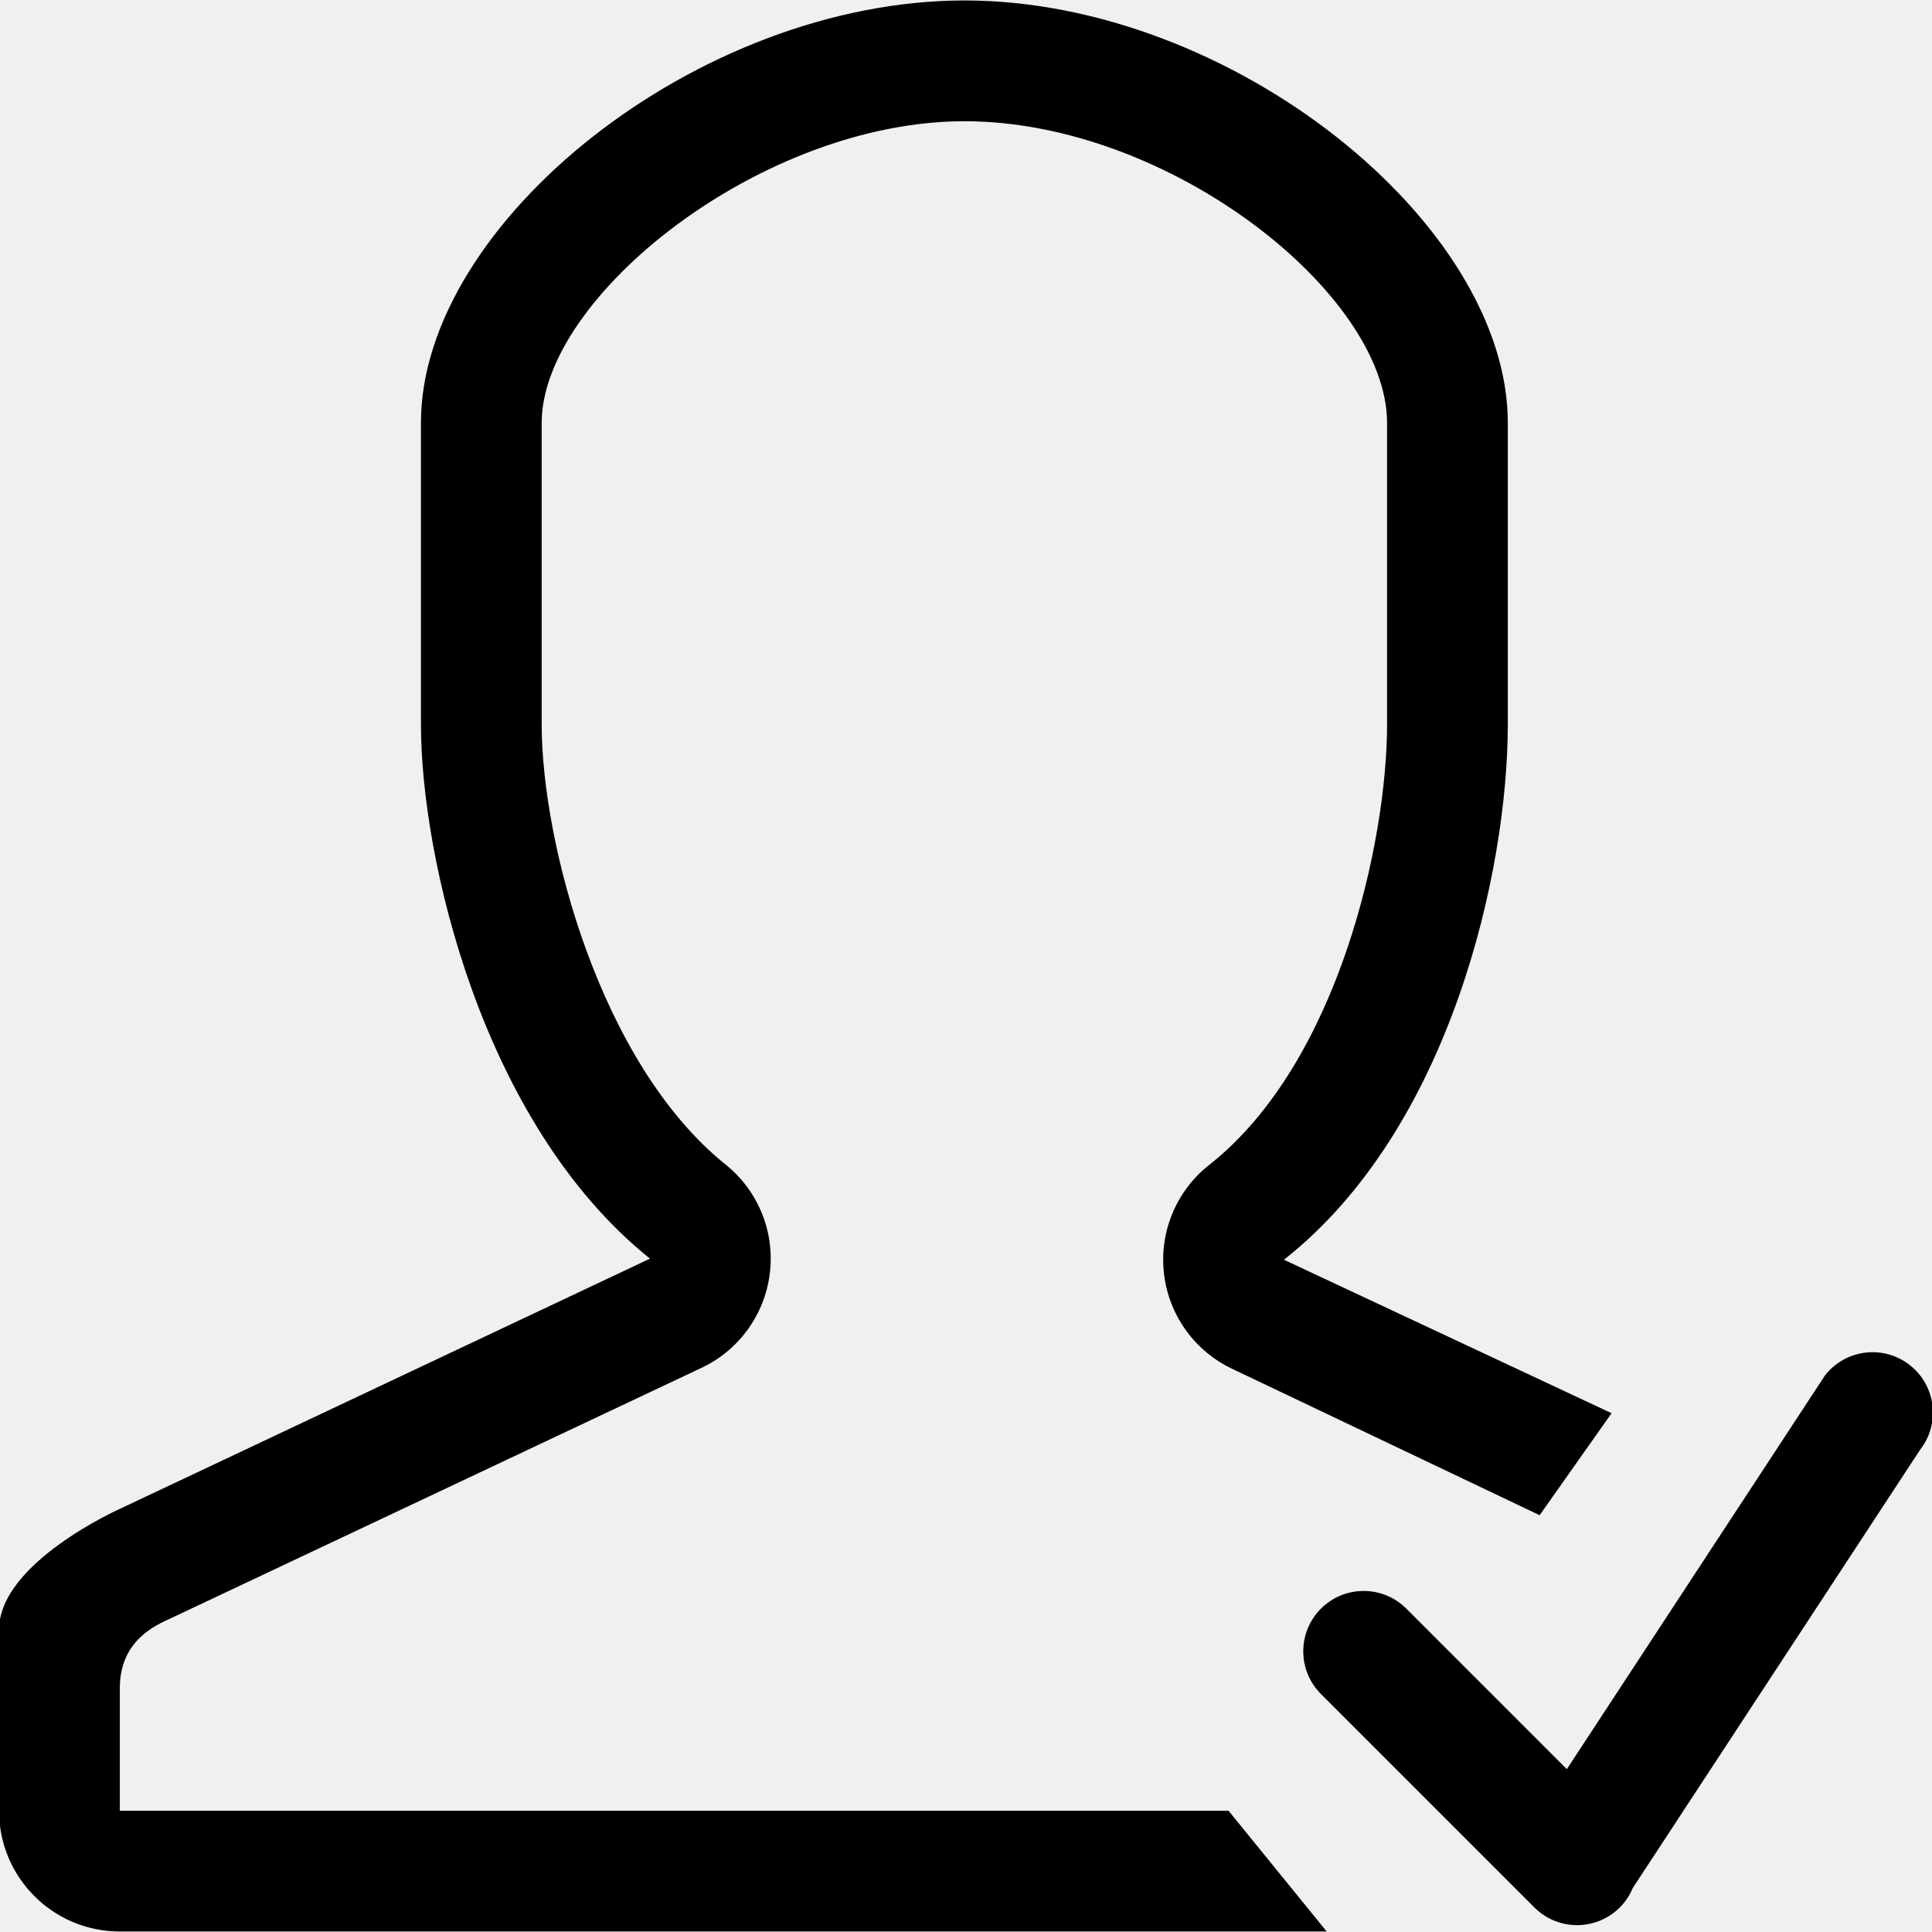
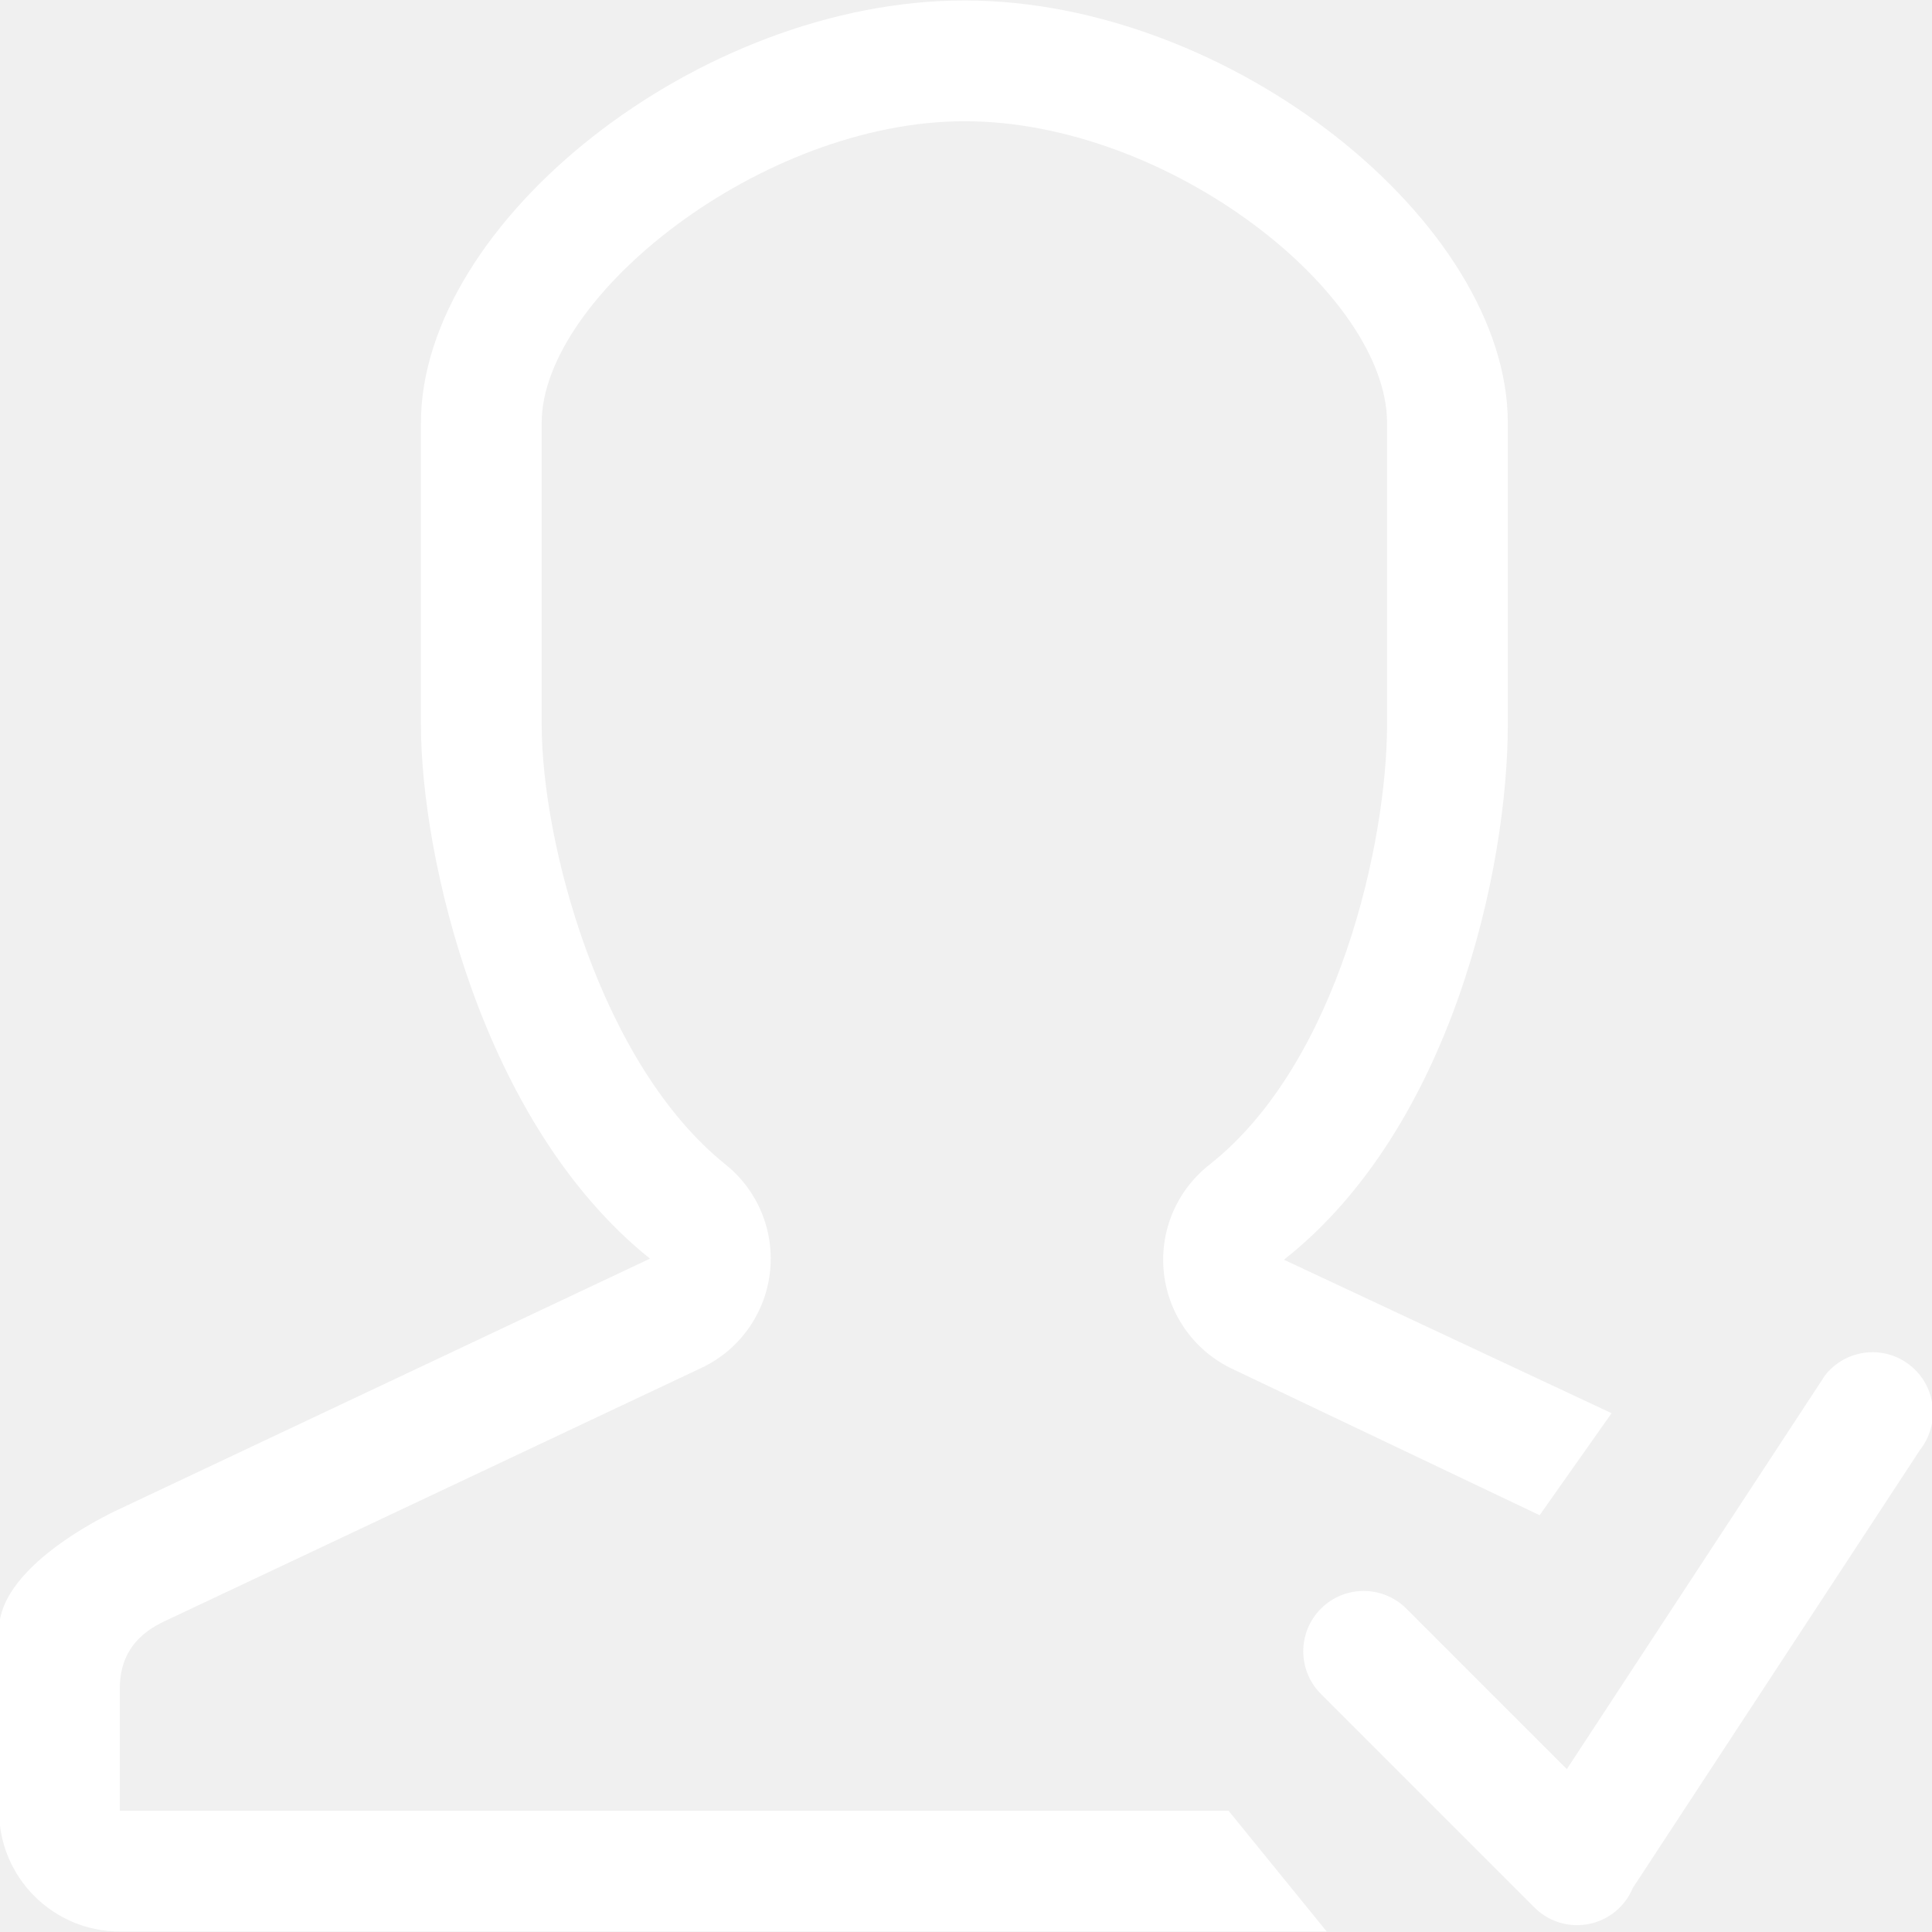
- <svg xmlns="http://www.w3.org/2000/svg" fill="#000000" width="800px" height="800px" viewBox="0 0 1024 1024">
+ <svg xmlns="http://www.w3.org/2000/svg" fill="#FFFFFF" width="800px" height="800px" viewBox="0 0 1024 1024">
  <path d="M63.504 959.76l.002-64.942c0-25.44 19.103-33.424 26.72-36.944l281.04-132.624c20.143-9.248 34.047-28.32 36.752-50.32 2.72-22-6.16-43.84-23.457-57.712-66.48-53.376-97.456-170.704-97.456-233.185v-159.92c0-66.864 116.4-159.856 224.128-159.856 108.672 0 223.936 91.536 223.936 159.856v159.92c0 61.552-25.6 179.312-94.256 233.376a63.99 63.99 0 0 0-23.967 57.808c2.624 22.16 16.591 41.313 36.847 50.624l162.24 77.248 38.144-54.064-173.664-81.344c88.656-69.776 118.656-206.849 118.656-283.665v-159.92C799.169 118.176 652.545.241 511.233.241S223.105 118.177 223.105 224.096v159.92c0 69.872 31.888 211.248 121.392 283.088L63.457 799.76S-.495 828.256-.495 863.728v96.032c0 35.344 28.64 63.968 63.951 63.968h639.712l-52-63.984zm948.706-236.253c-13.904-10.912-34.032-8.432-44.912 5.473L830.45 937.684l-85.056-85.073c-12.496-12.496-32.768-12.496-45.264 0s-12.496 32.752 0 45.248l113.136 113.136c12.496 12.496 32.752 12.496 45.248 0 3.04-3.024 5.312-6.544 6.88-10.288l152.304-232.304c10.88-13.904 8.432-34.016-5.488-44.896z" />
</svg>
